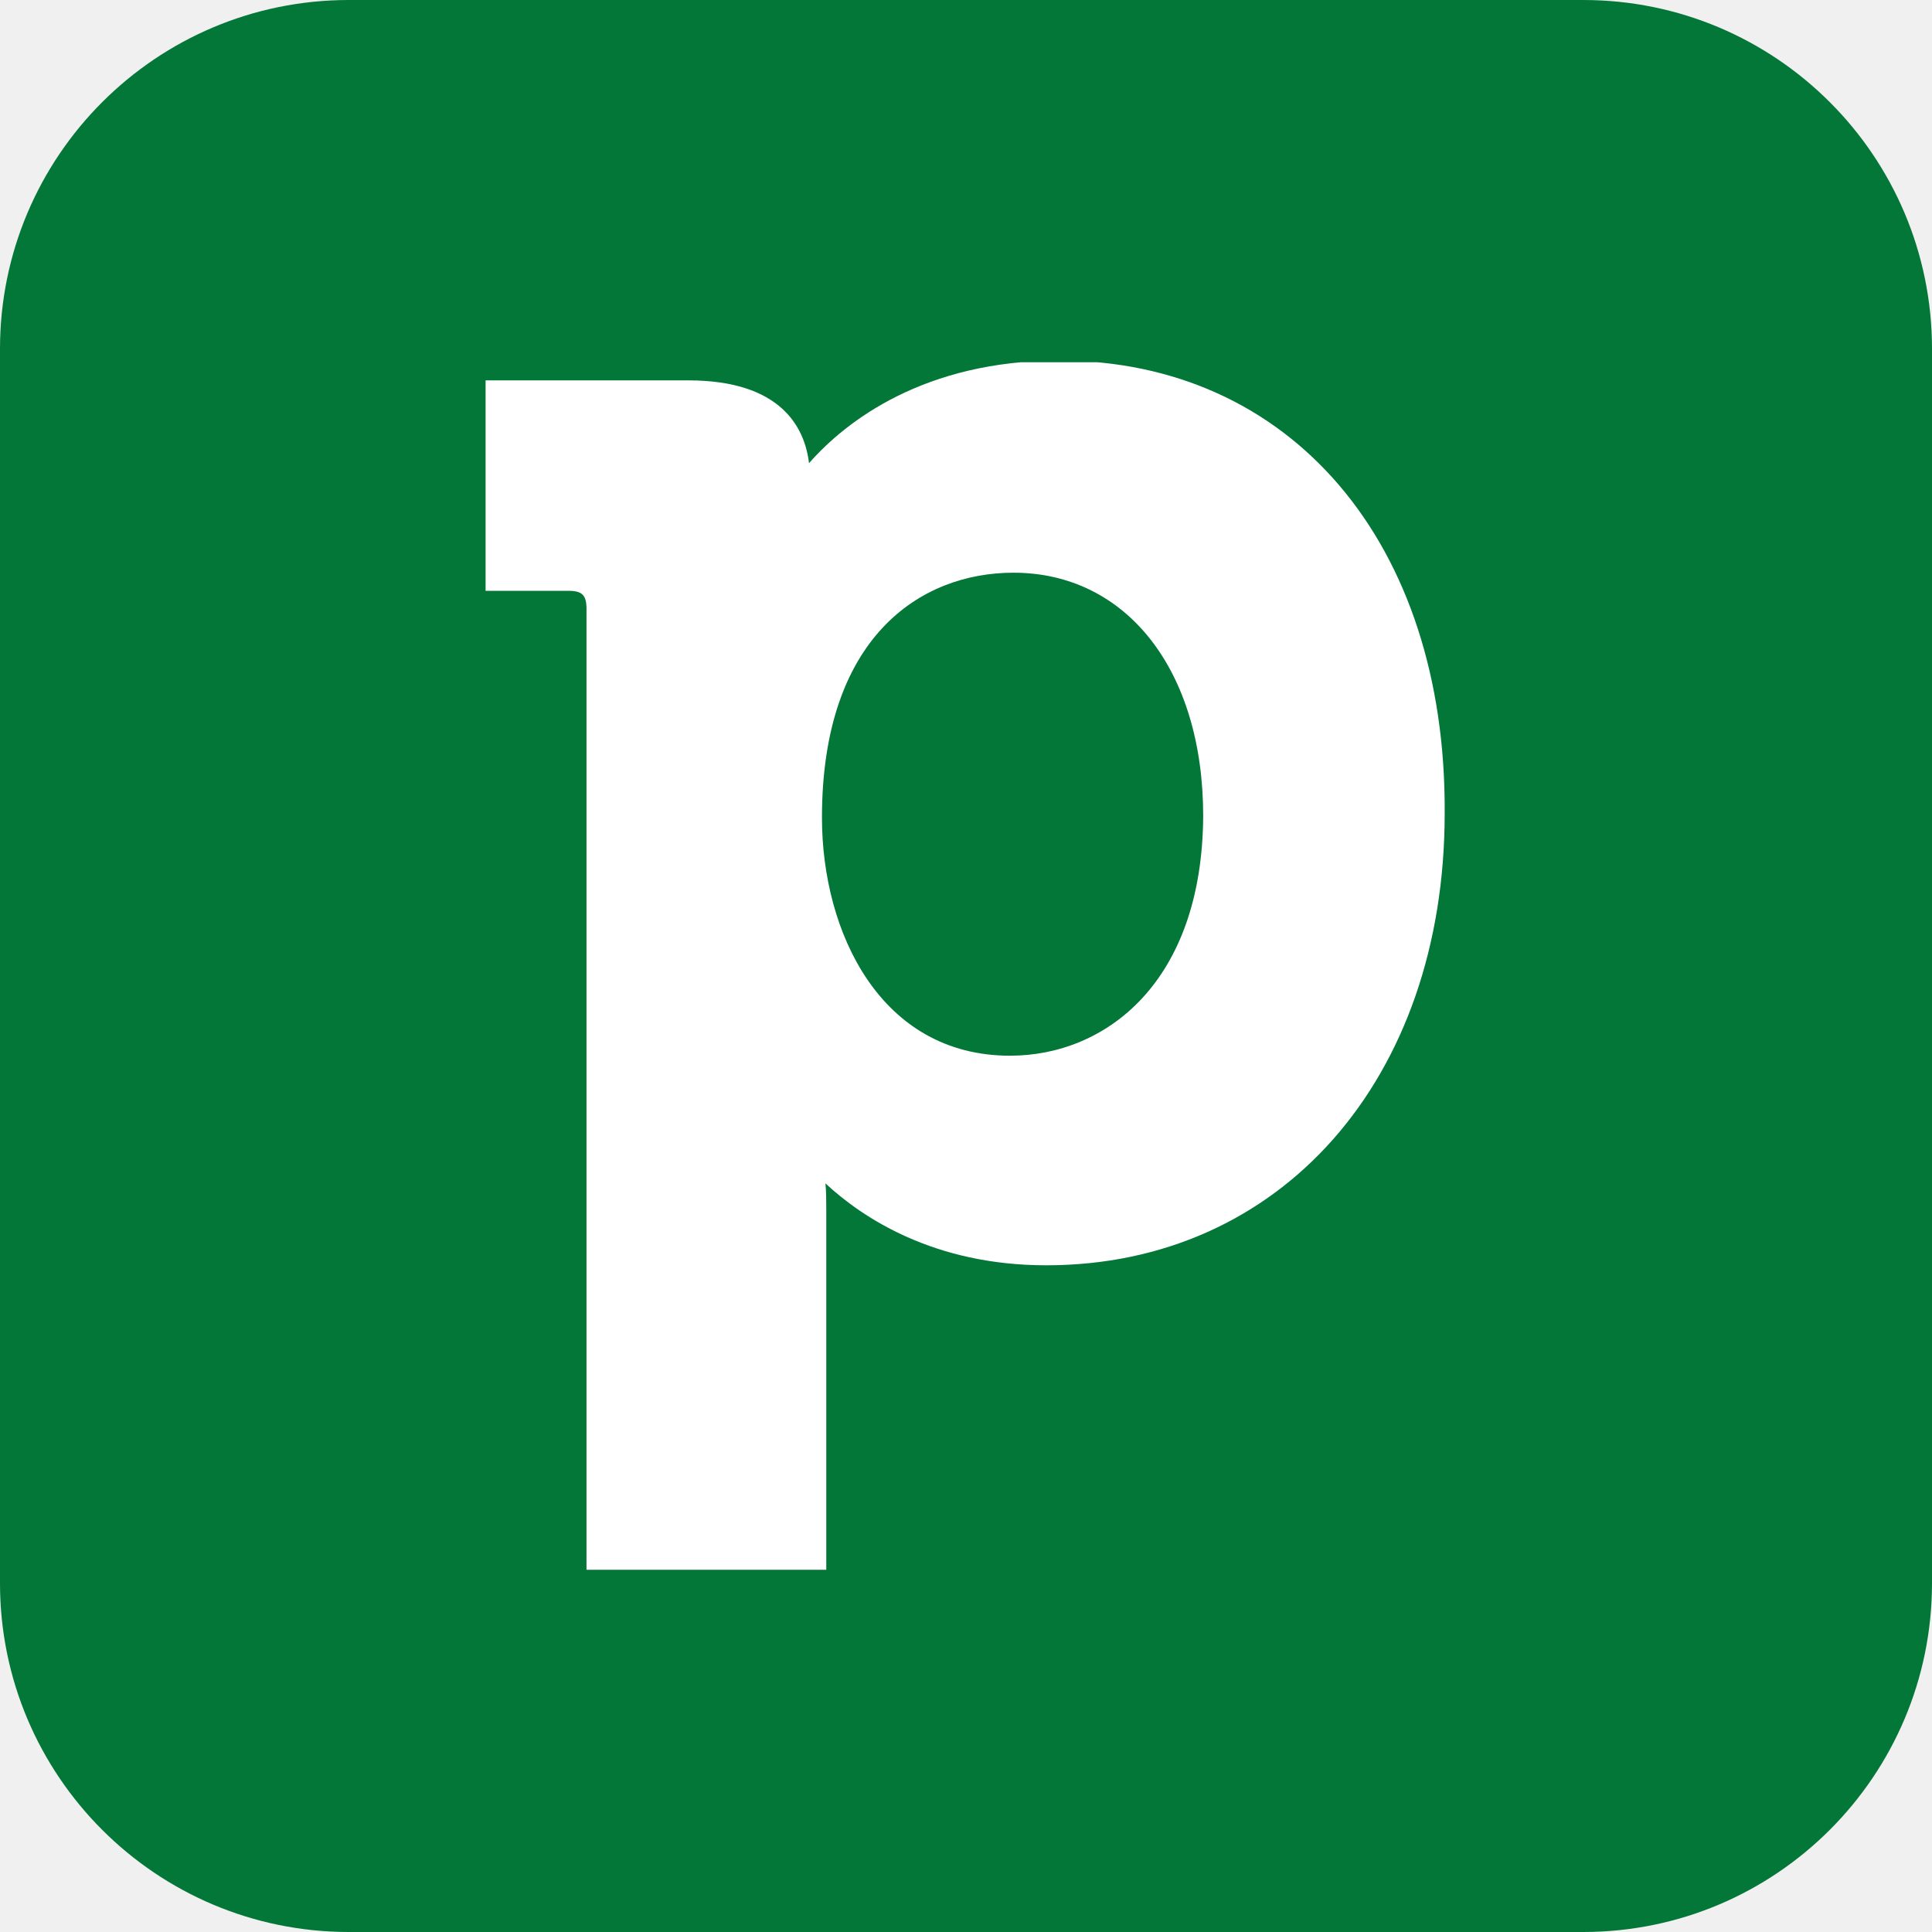
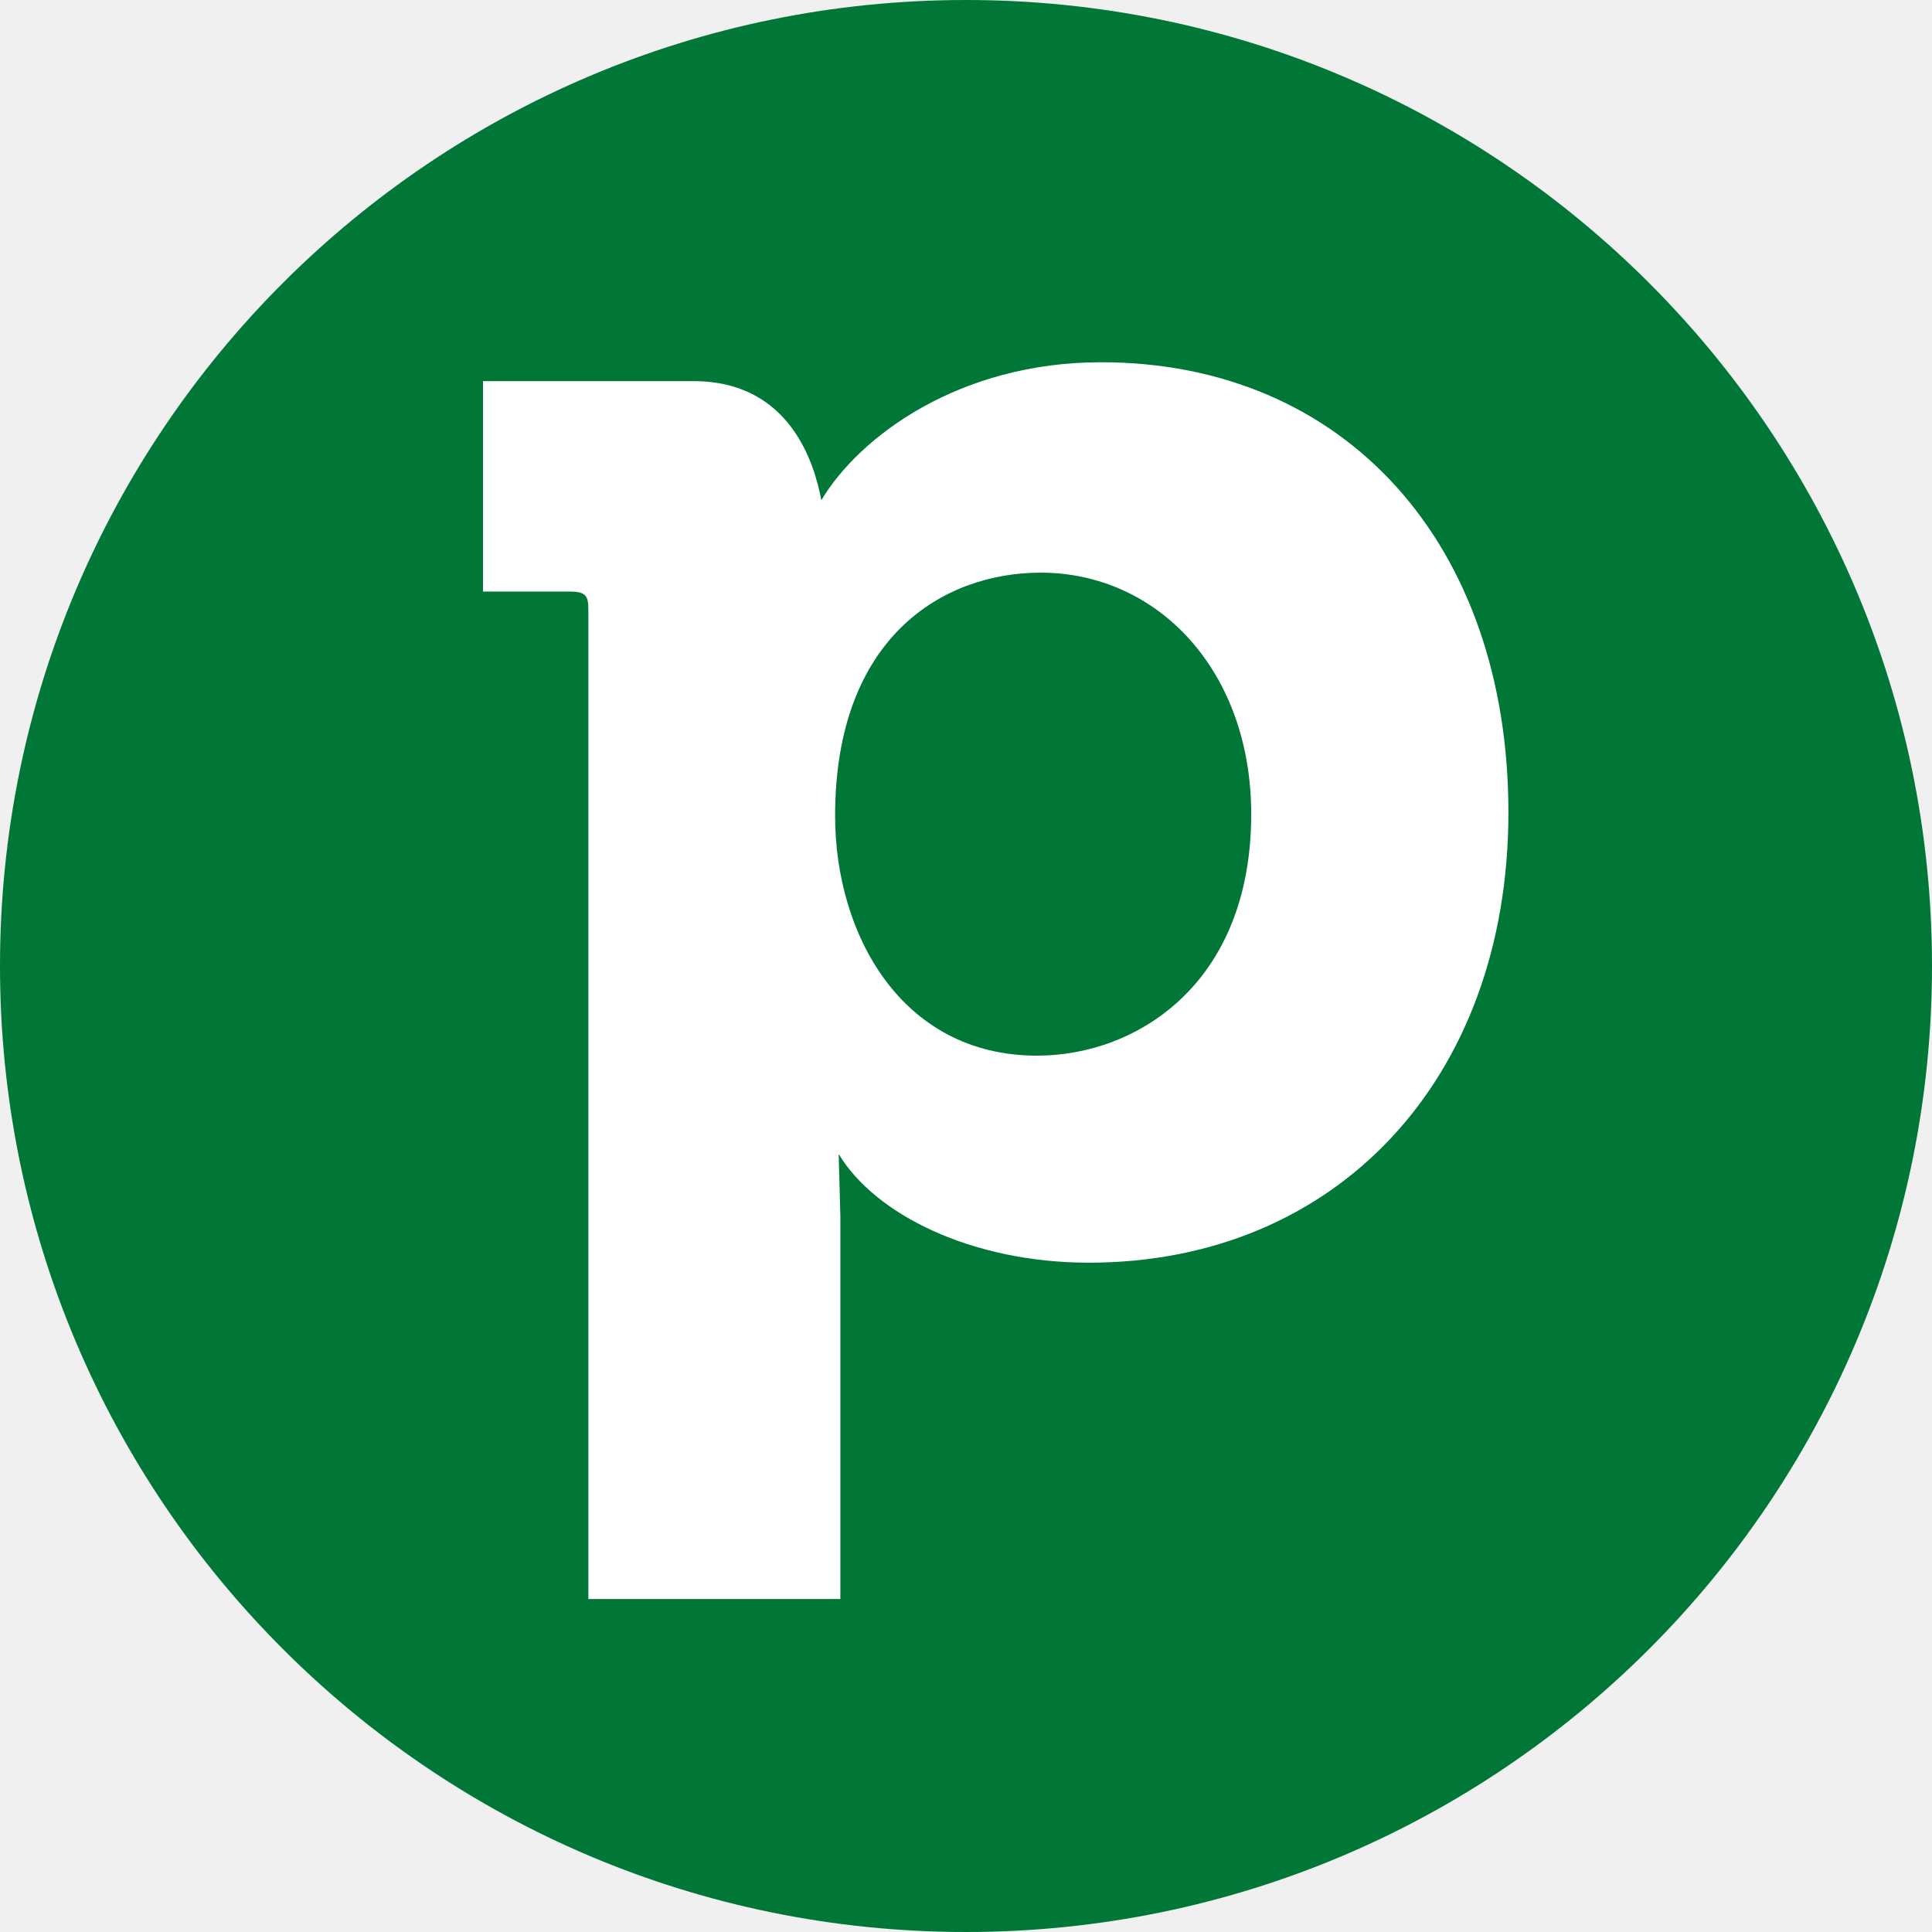
- <svg xmlns="http://www.w3.org/2000/svg" viewBox="0 0 720 720">
-   <g fill="none">
-     <rect width="720" height="720" fill="#027737" rx="130" />
-     <g clip-path="url(#a)">
-       <path fill="#fff" d="M394.714 134.359c-50.143 0-79.393 22.5-93.214 38.25-1.608-13.5-10.608-30.857-45-30.857h-75.536v78.429h30.857c5.143 0 6.75 1.607 6.75 6.75v358.714h89.357V450.967c0-3.536 0-7.072-.321-9.965 13.821 12.857 40.5 30.536 82.285 30.536 87.429 0 148.5-69.429 148.5-168.429.643-100.928-57.535-168.75-143.678-168.75m-18.322 259.072c-48.214 0-70.071-45.964-70.071-88.714 0-67.179 36.643-91.286 71.357-91.286 42.107 0 70.714 36.321 70.714 90.643-.321 62.035-36.321 89.357-72 89.357" />
-     </g>
-     <defs>
-       <clipPath id="a">
-         <path fill="#fff" d="M180 135h360v450H180z" />
-       </clipPath>
-     </defs>
-   </g>
+ <svg xmlns="http://www.w3.org/2000/svg" width="32" height="32" viewBox="0 0 32 32">
+   <path d="M32 16C32 24.837 24.837 32 16 32C7.163 32 0 24.837 0 16C0 7.163 7.163 0 16 0C24.837 0 32 7.163 32 16Z" fill="#017737" />
+   <path d="M24.984 13.456C24.984 17.885 22.125 20.914 18.036 20.914C16.092 20.914 14.49 20.114 13.891 19.113L13.919 20.142V26.485H9.745V10.085C9.745 9.856 9.688 9.798 9.43 9.798H8V6.313H11.489C13.09 6.313 13.491 7.685 13.604 8.285C14.234 7.228 15.891 6 18.236 6C22.268 5.999 24.984 8.998 24.984 13.456ZM20.724 13.485C20.724 11.113 19.18 9.485 17.235 9.485C15.634 9.485 13.832 10.542 13.832 13.514C13.832 15.457 14.919 17.485 17.178 17.485C18.837 17.484 20.724 16.284 20.724 13.485Z" fill="#FFFFFF" />
</svg>
